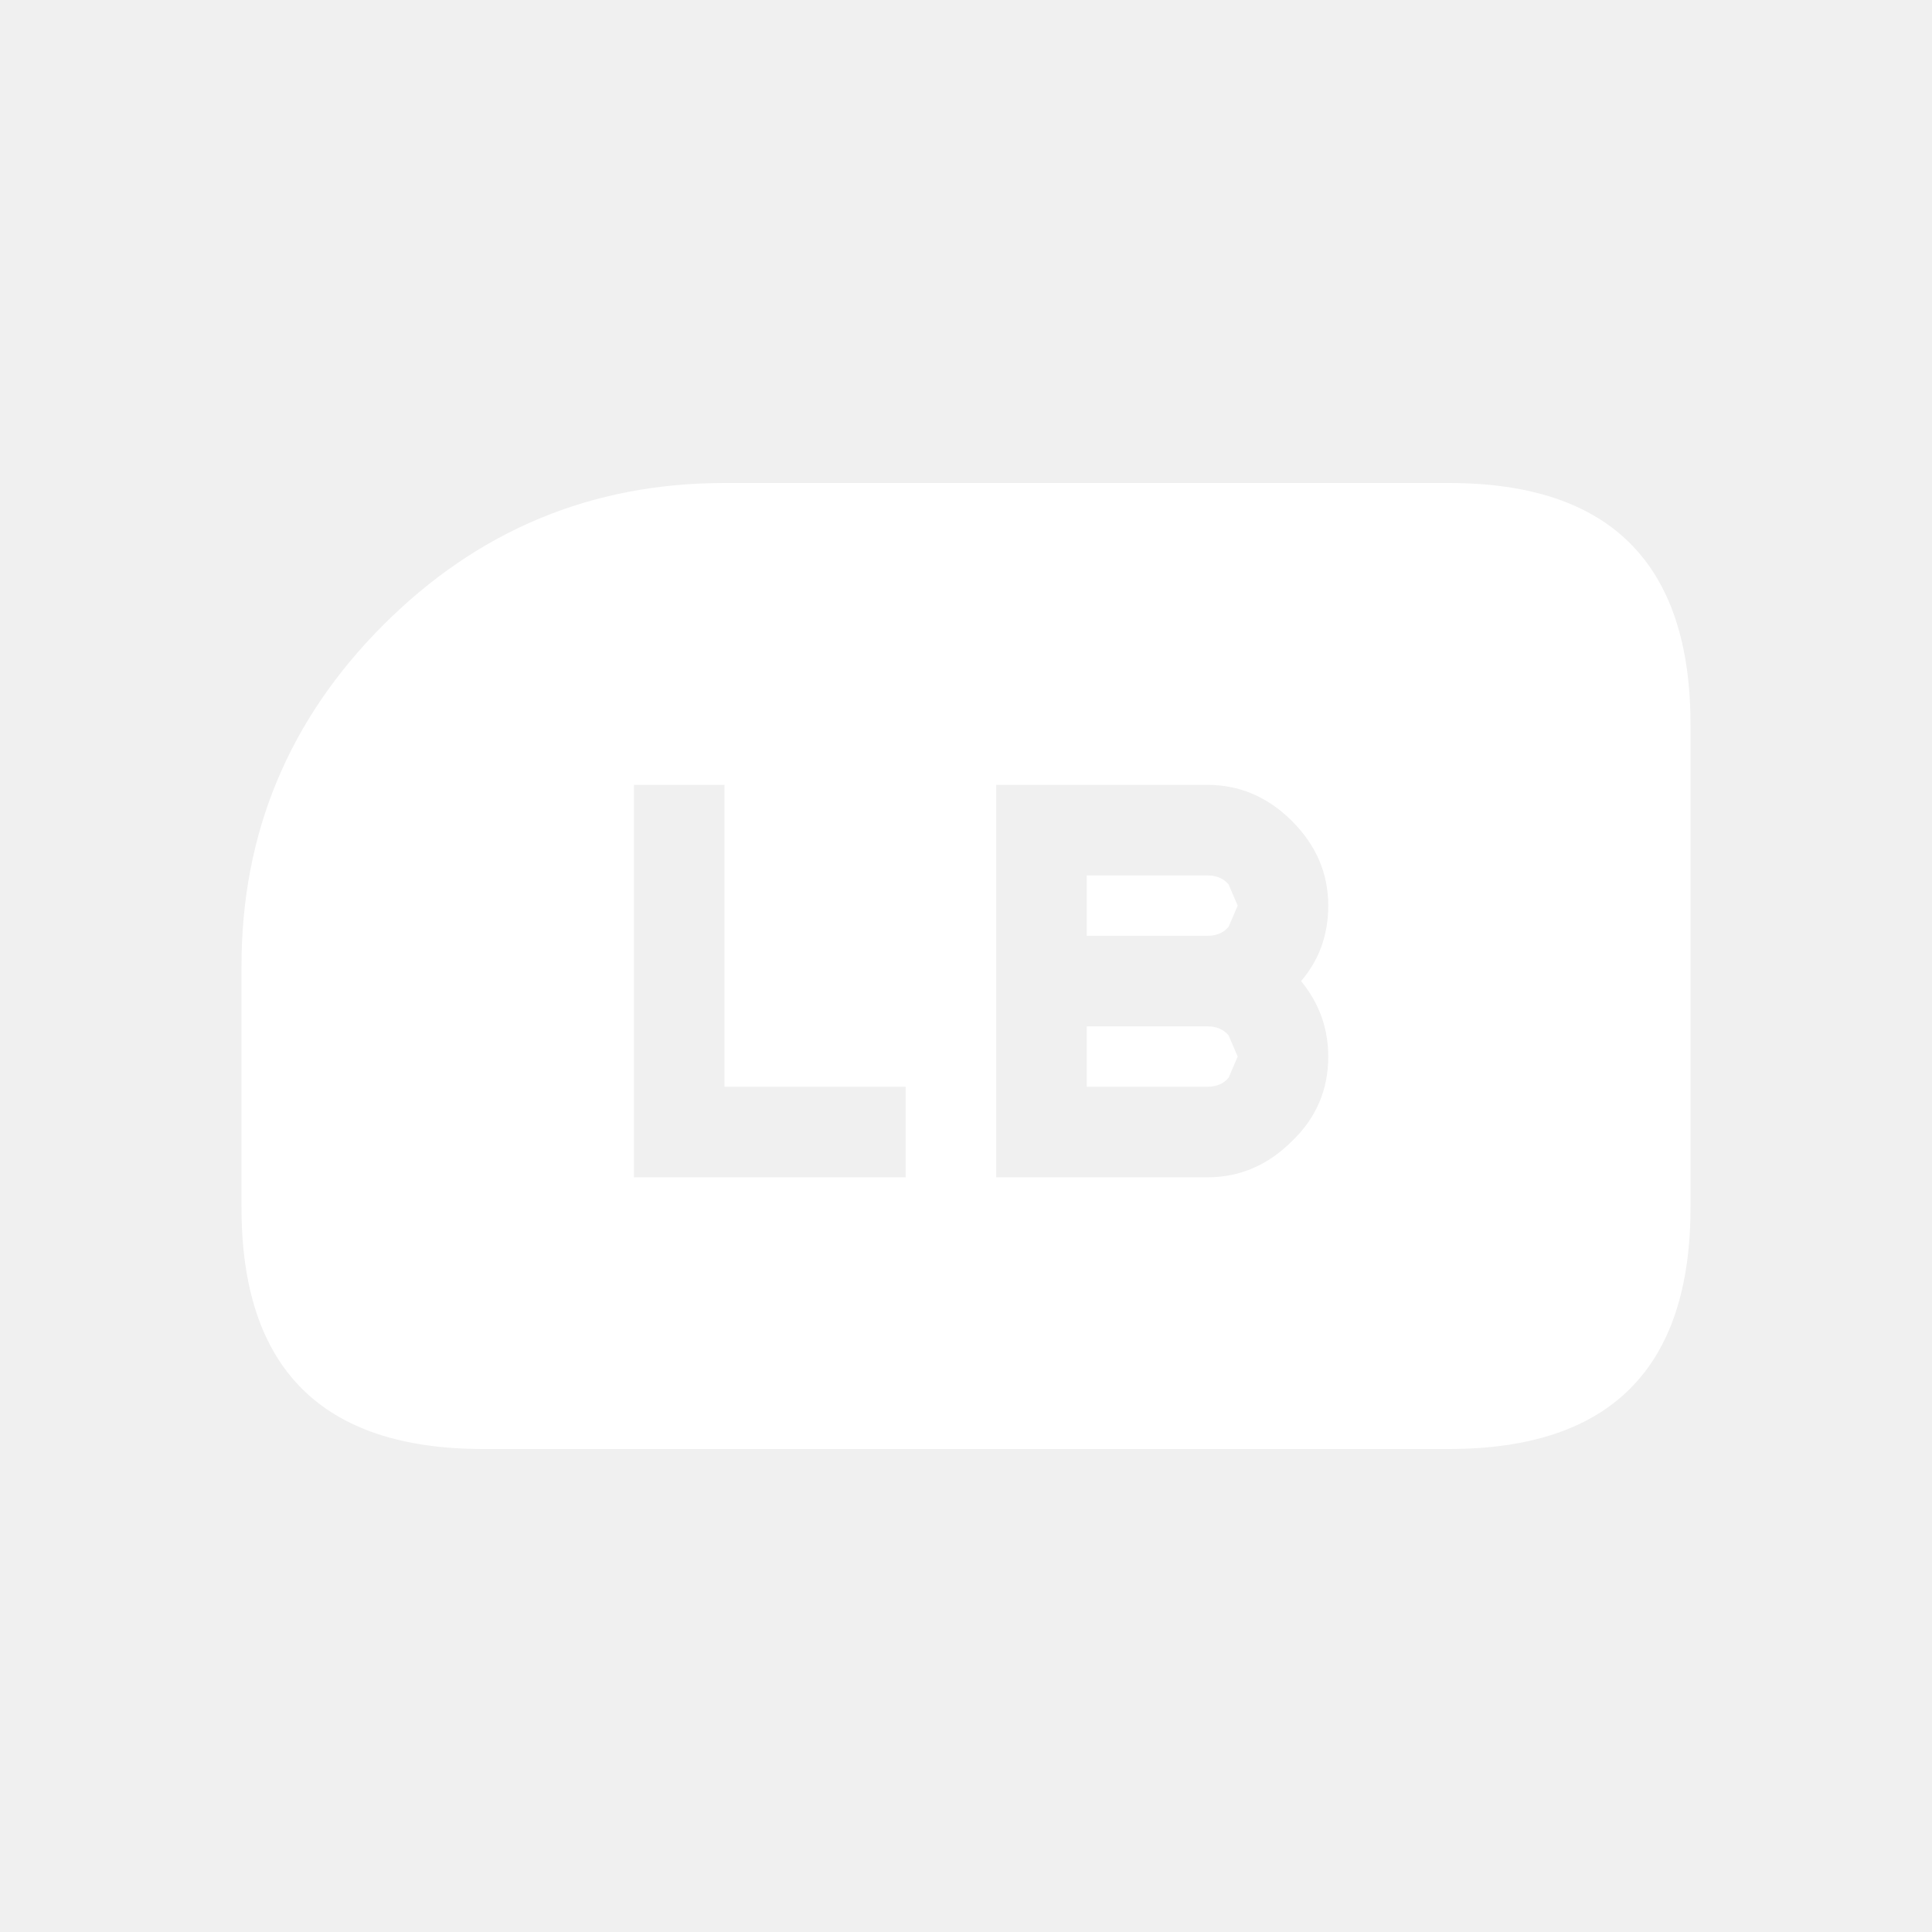
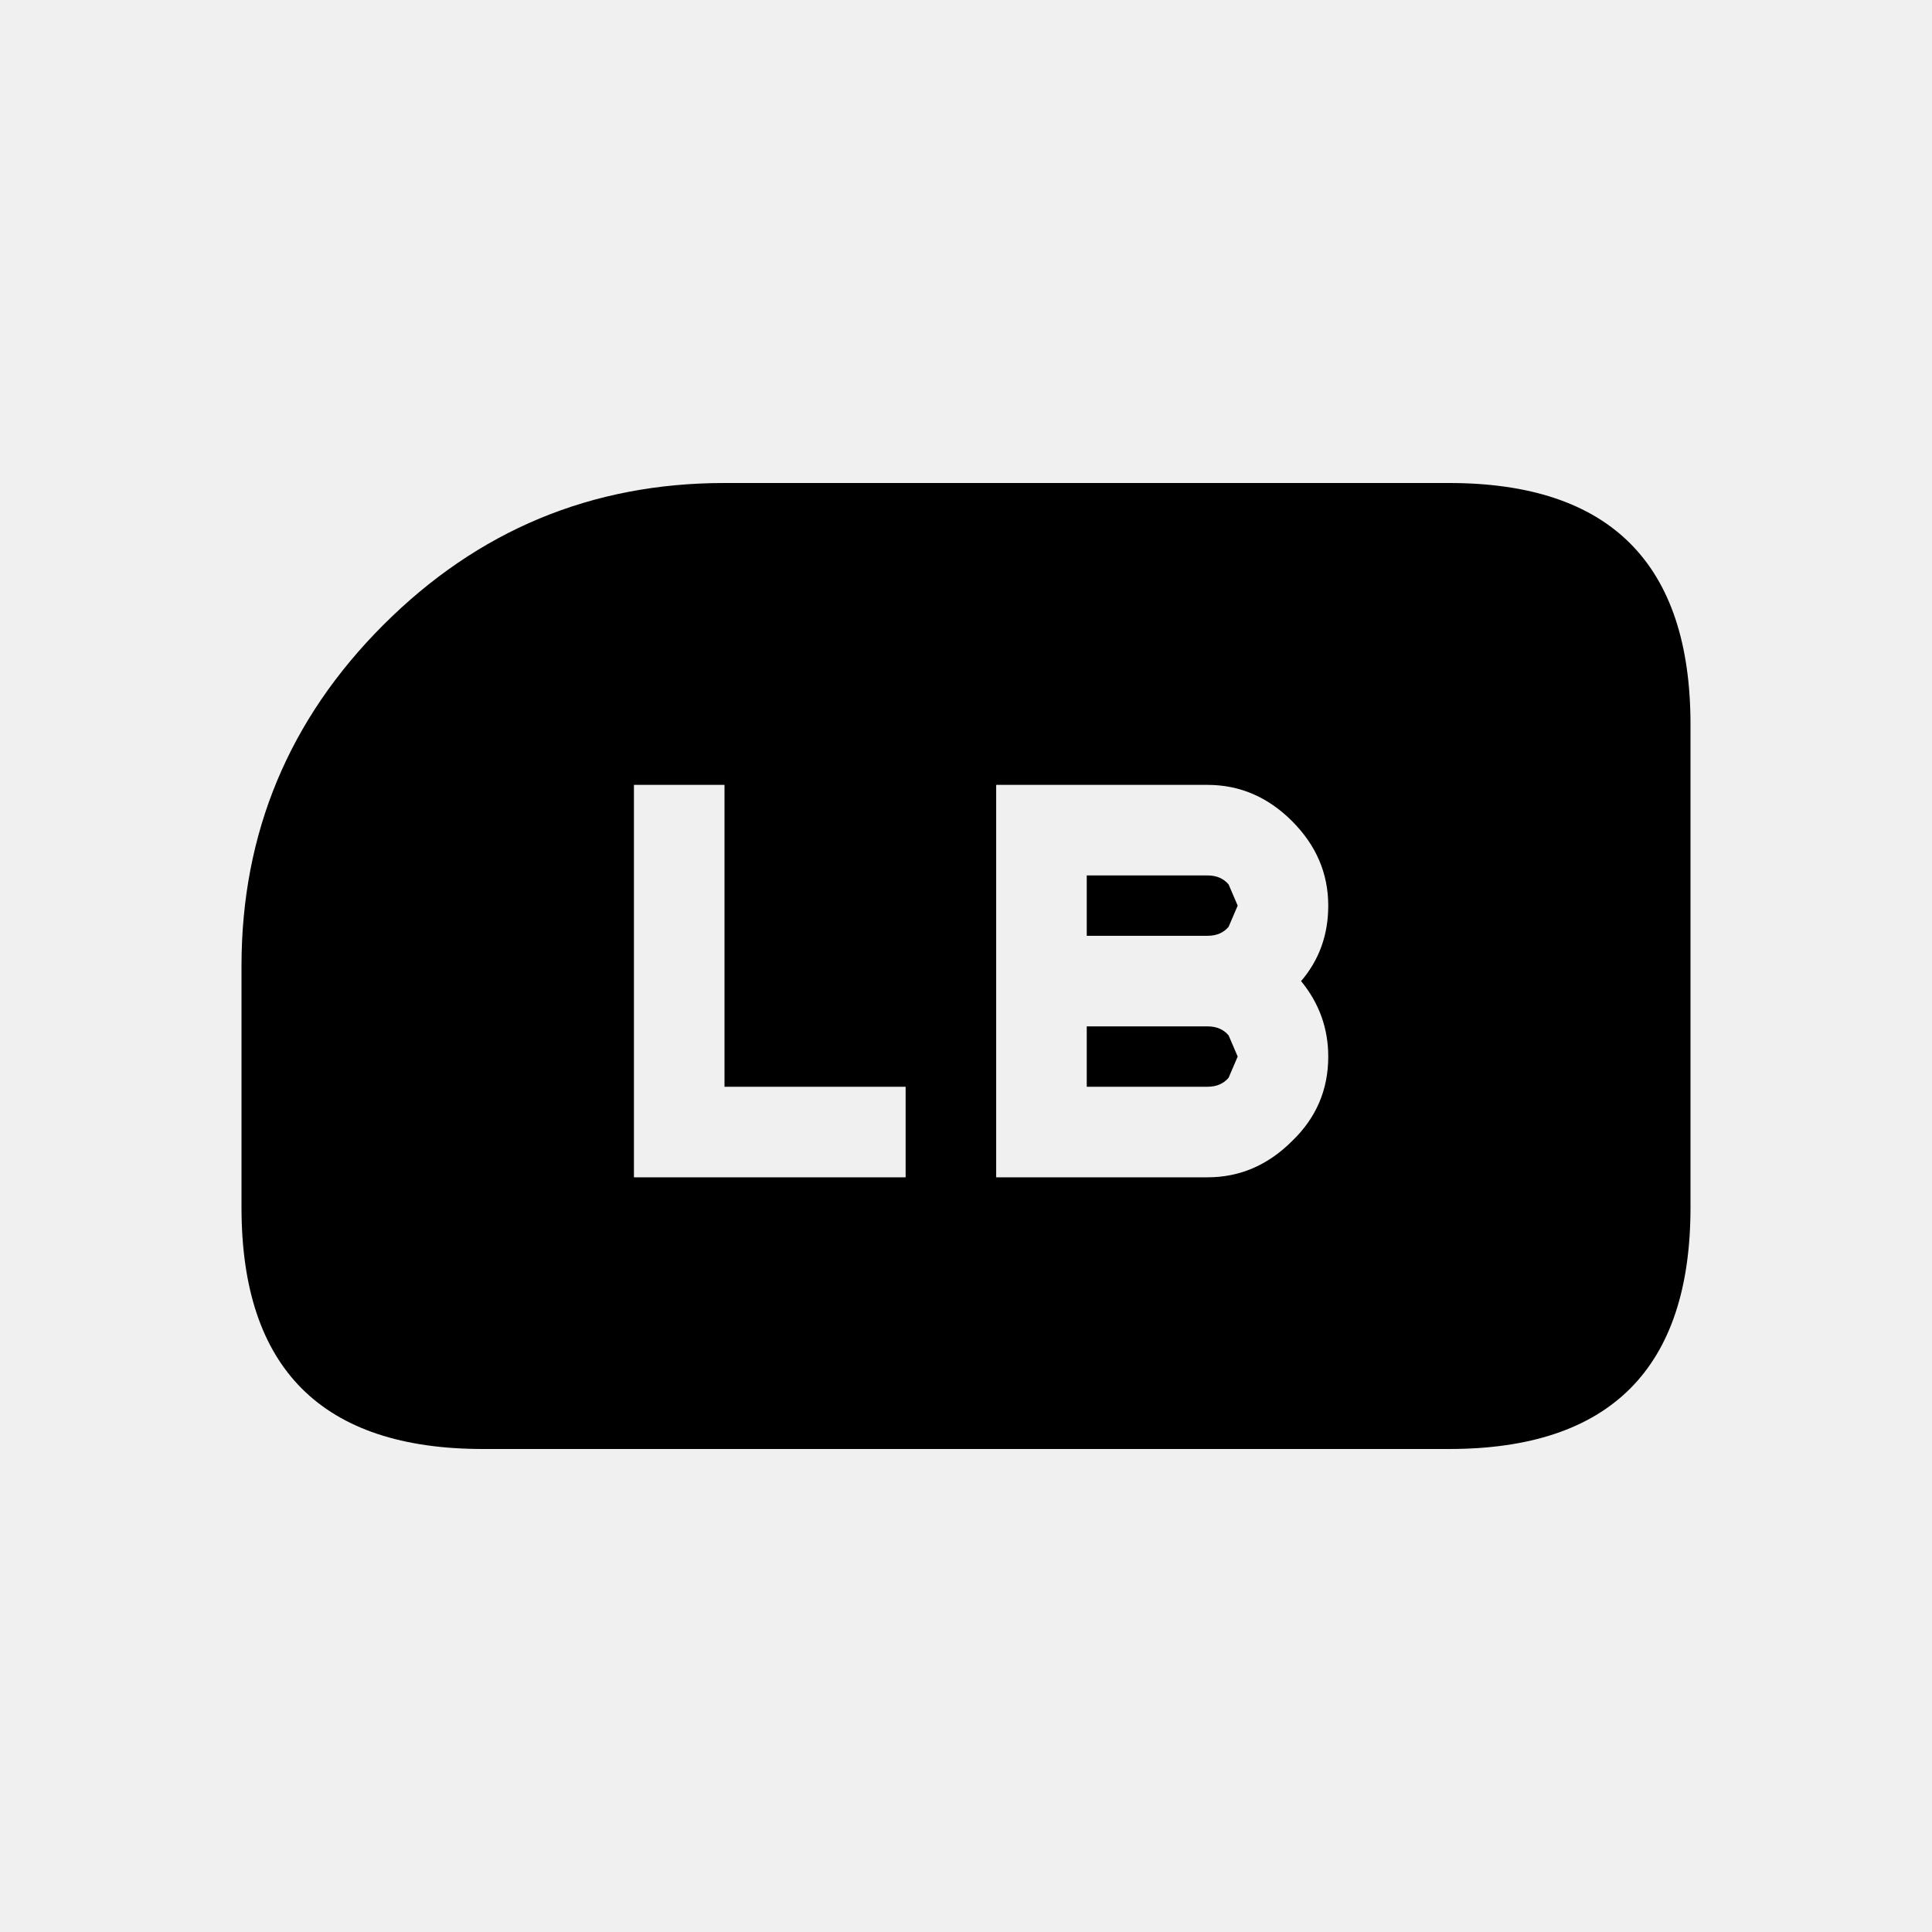
<svg xmlns="http://www.w3.org/2000/svg" width="64" height="64">
  <defs />
  <g>
-     <path stroke="none" fill="#FFFFFF" d="M40 39 Q41.6 39 42.8 37.8 44 36.65 44 35 44 33.6 43.1 32.5 44 31.45 44 30 44 28.4 42.8 27.2 41.6 26 40 26 L33 26 33 39 40 39 M40 31 L36 31 36 29 40 29 Q40.45 29 40.7 29.3 L41 30 40.7 30.7 Q40.45 31 40 31 M48 16 Q56 16 56 24 L56 40 Q56 48 48 48 L16 48 Q8 48 8 40 L8 32 Q8 25.4 12.7 20.7 17.4 16 24 16 L48 16 M40 36 L36 36 36 34 40 34 Q40.45 34 40.7 34.3 L41 35 40.7 35.7 Q40.45 36 40 36 M24 36 L24 26 21 26 21 39 30 39 30 36 24 36" />
+     <path stroke="none" fill="#000000" d="M40 39 Q41.6 39 42.8 37.8 44 36.65 44 35 44 33.6 43.1 32.5 44 31.45 44 30 44 28.4 42.8 27.2 41.6 26 40 26 L33 26 33 39 40 39 M40 31 L36 31 36 29 40 29 Q40.45 29 40.7 29.3 L41 30 40.7 30.7 Q40.45 31 40 31 M48 16 Q56 16 56 24 L56 40 Q56 48 48 48 L16 48 Q8 48 8 40 L8 32 Q8 25.4 12.7 20.7 17.4 16 24 16 L48 16 M40 36 L36 36 36 34 40 34 Q40.45 34 40.7 34.3 L41 35 40.7 35.7 Q40.45 36 40 36 M24 36 L24 26 21 26 21 39 30 39 30 36 24 36" />
  </g>
</svg>
